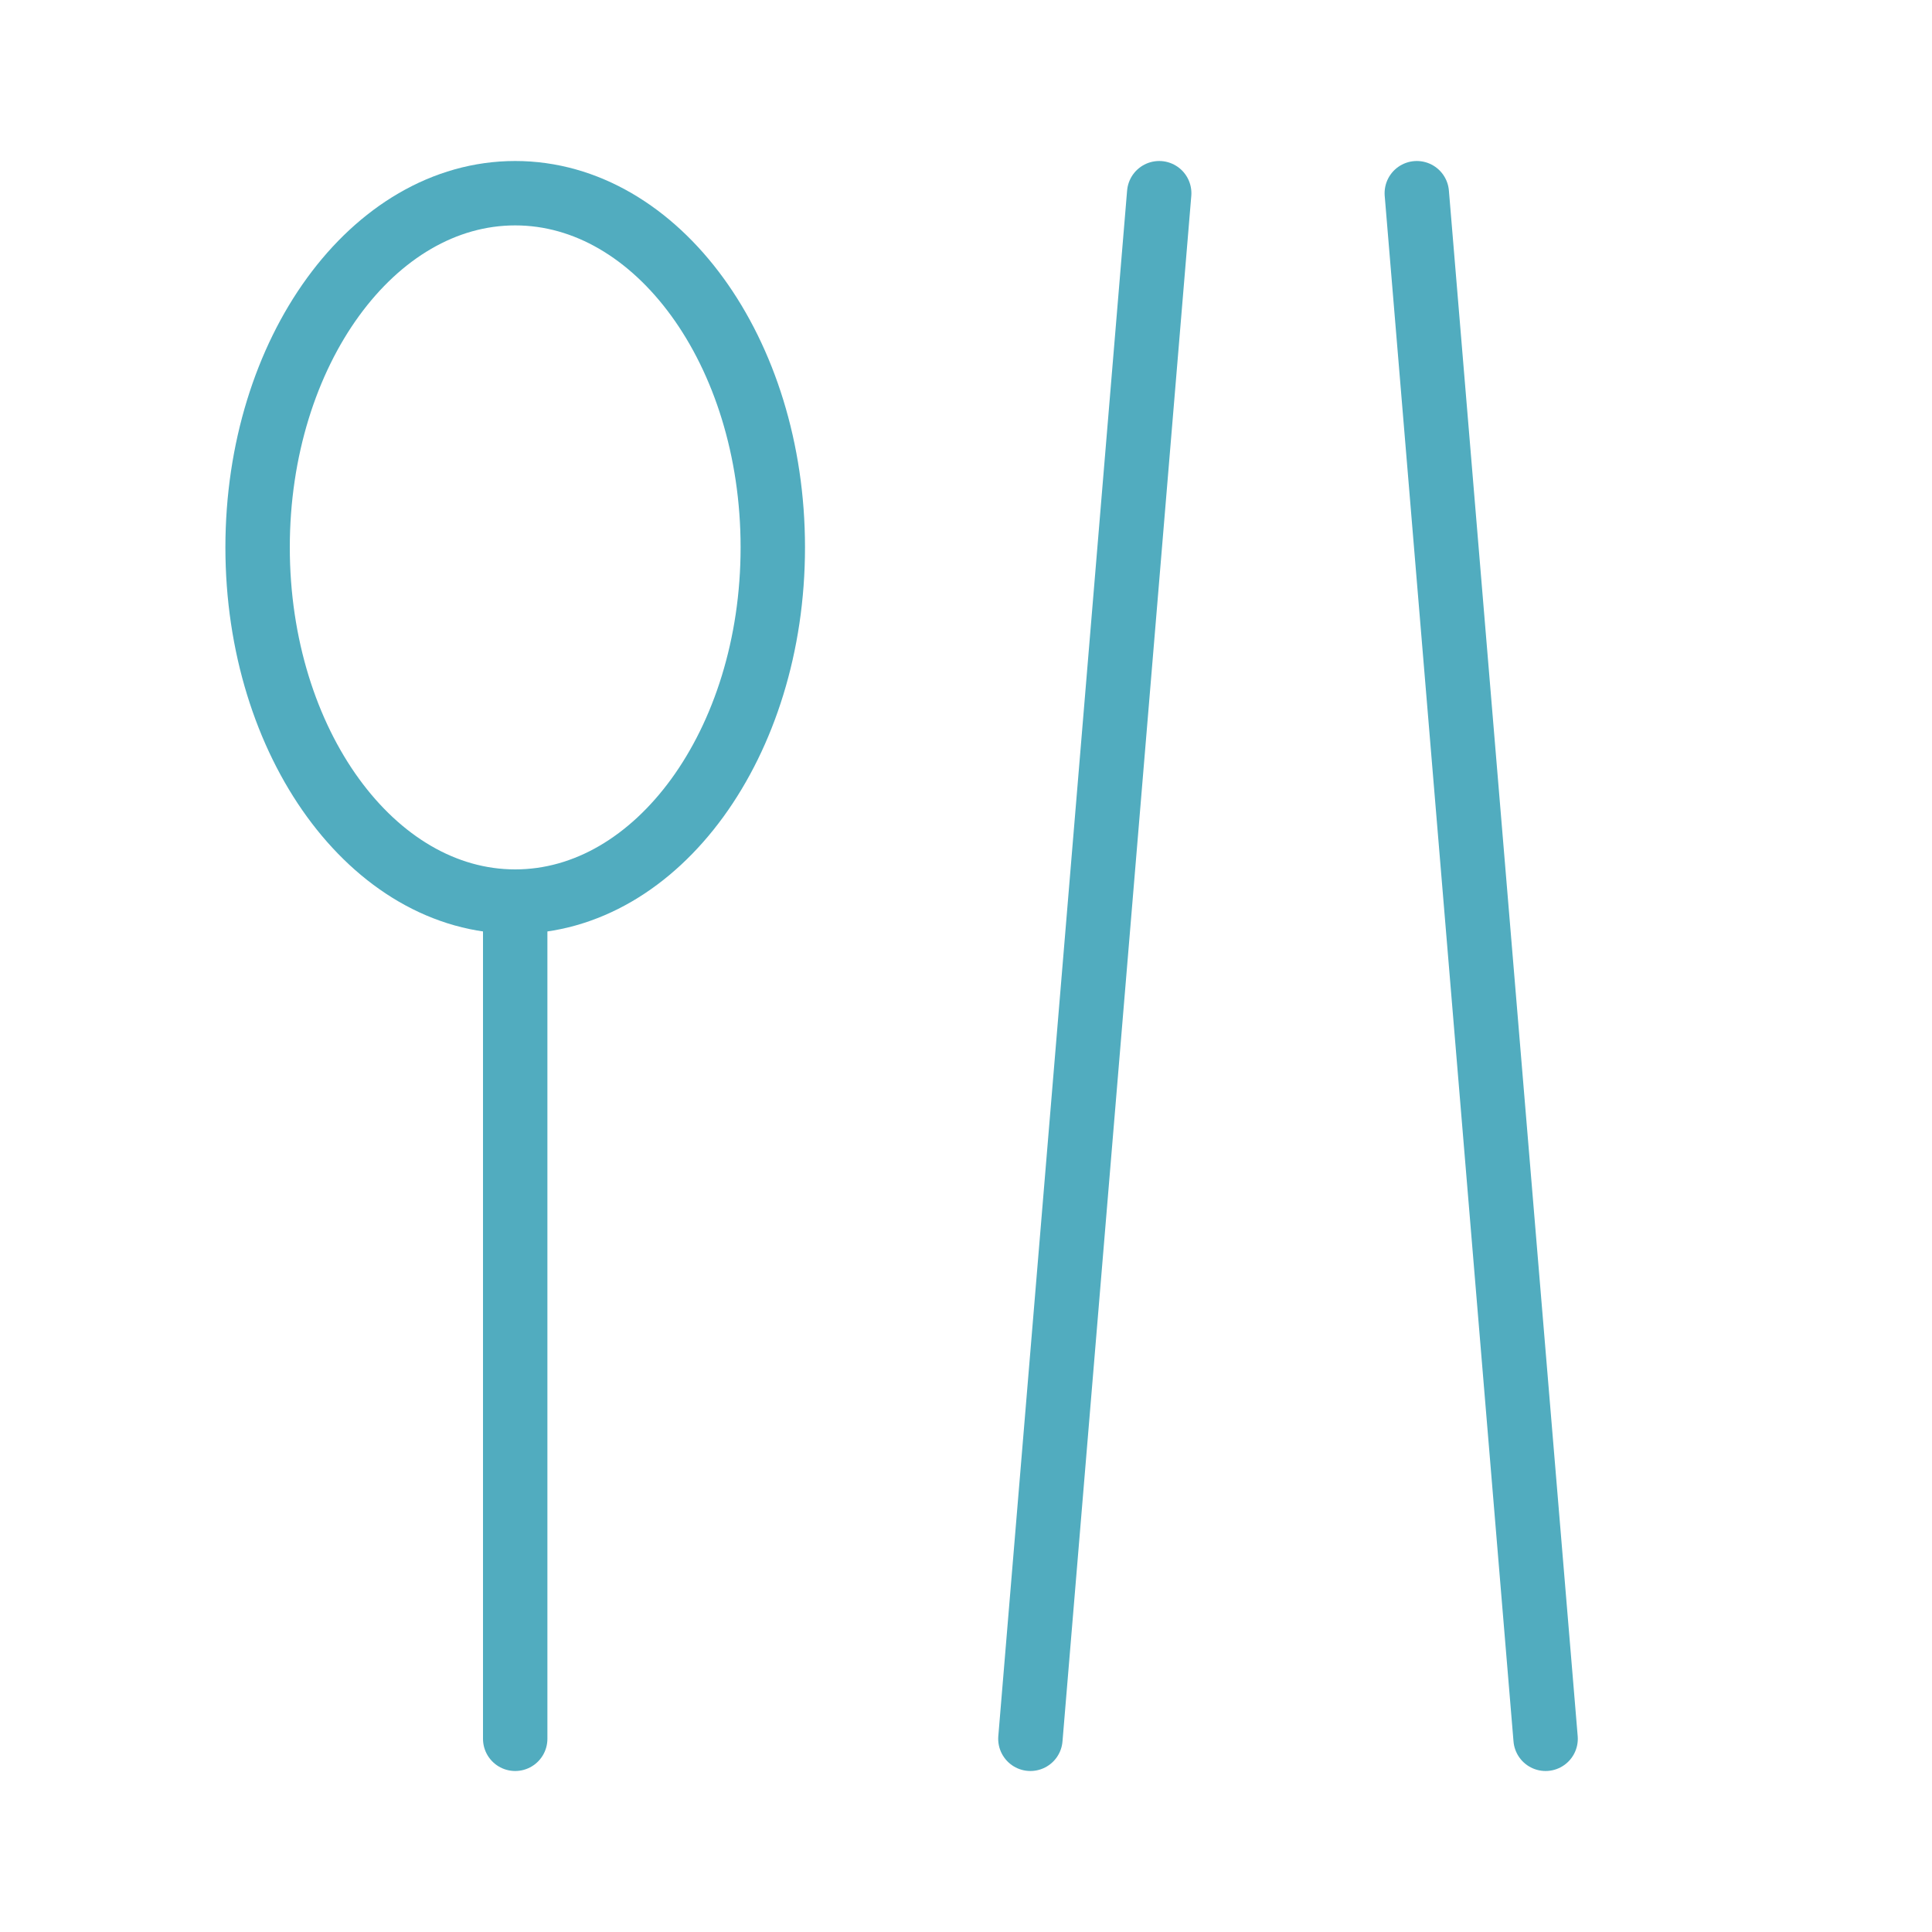
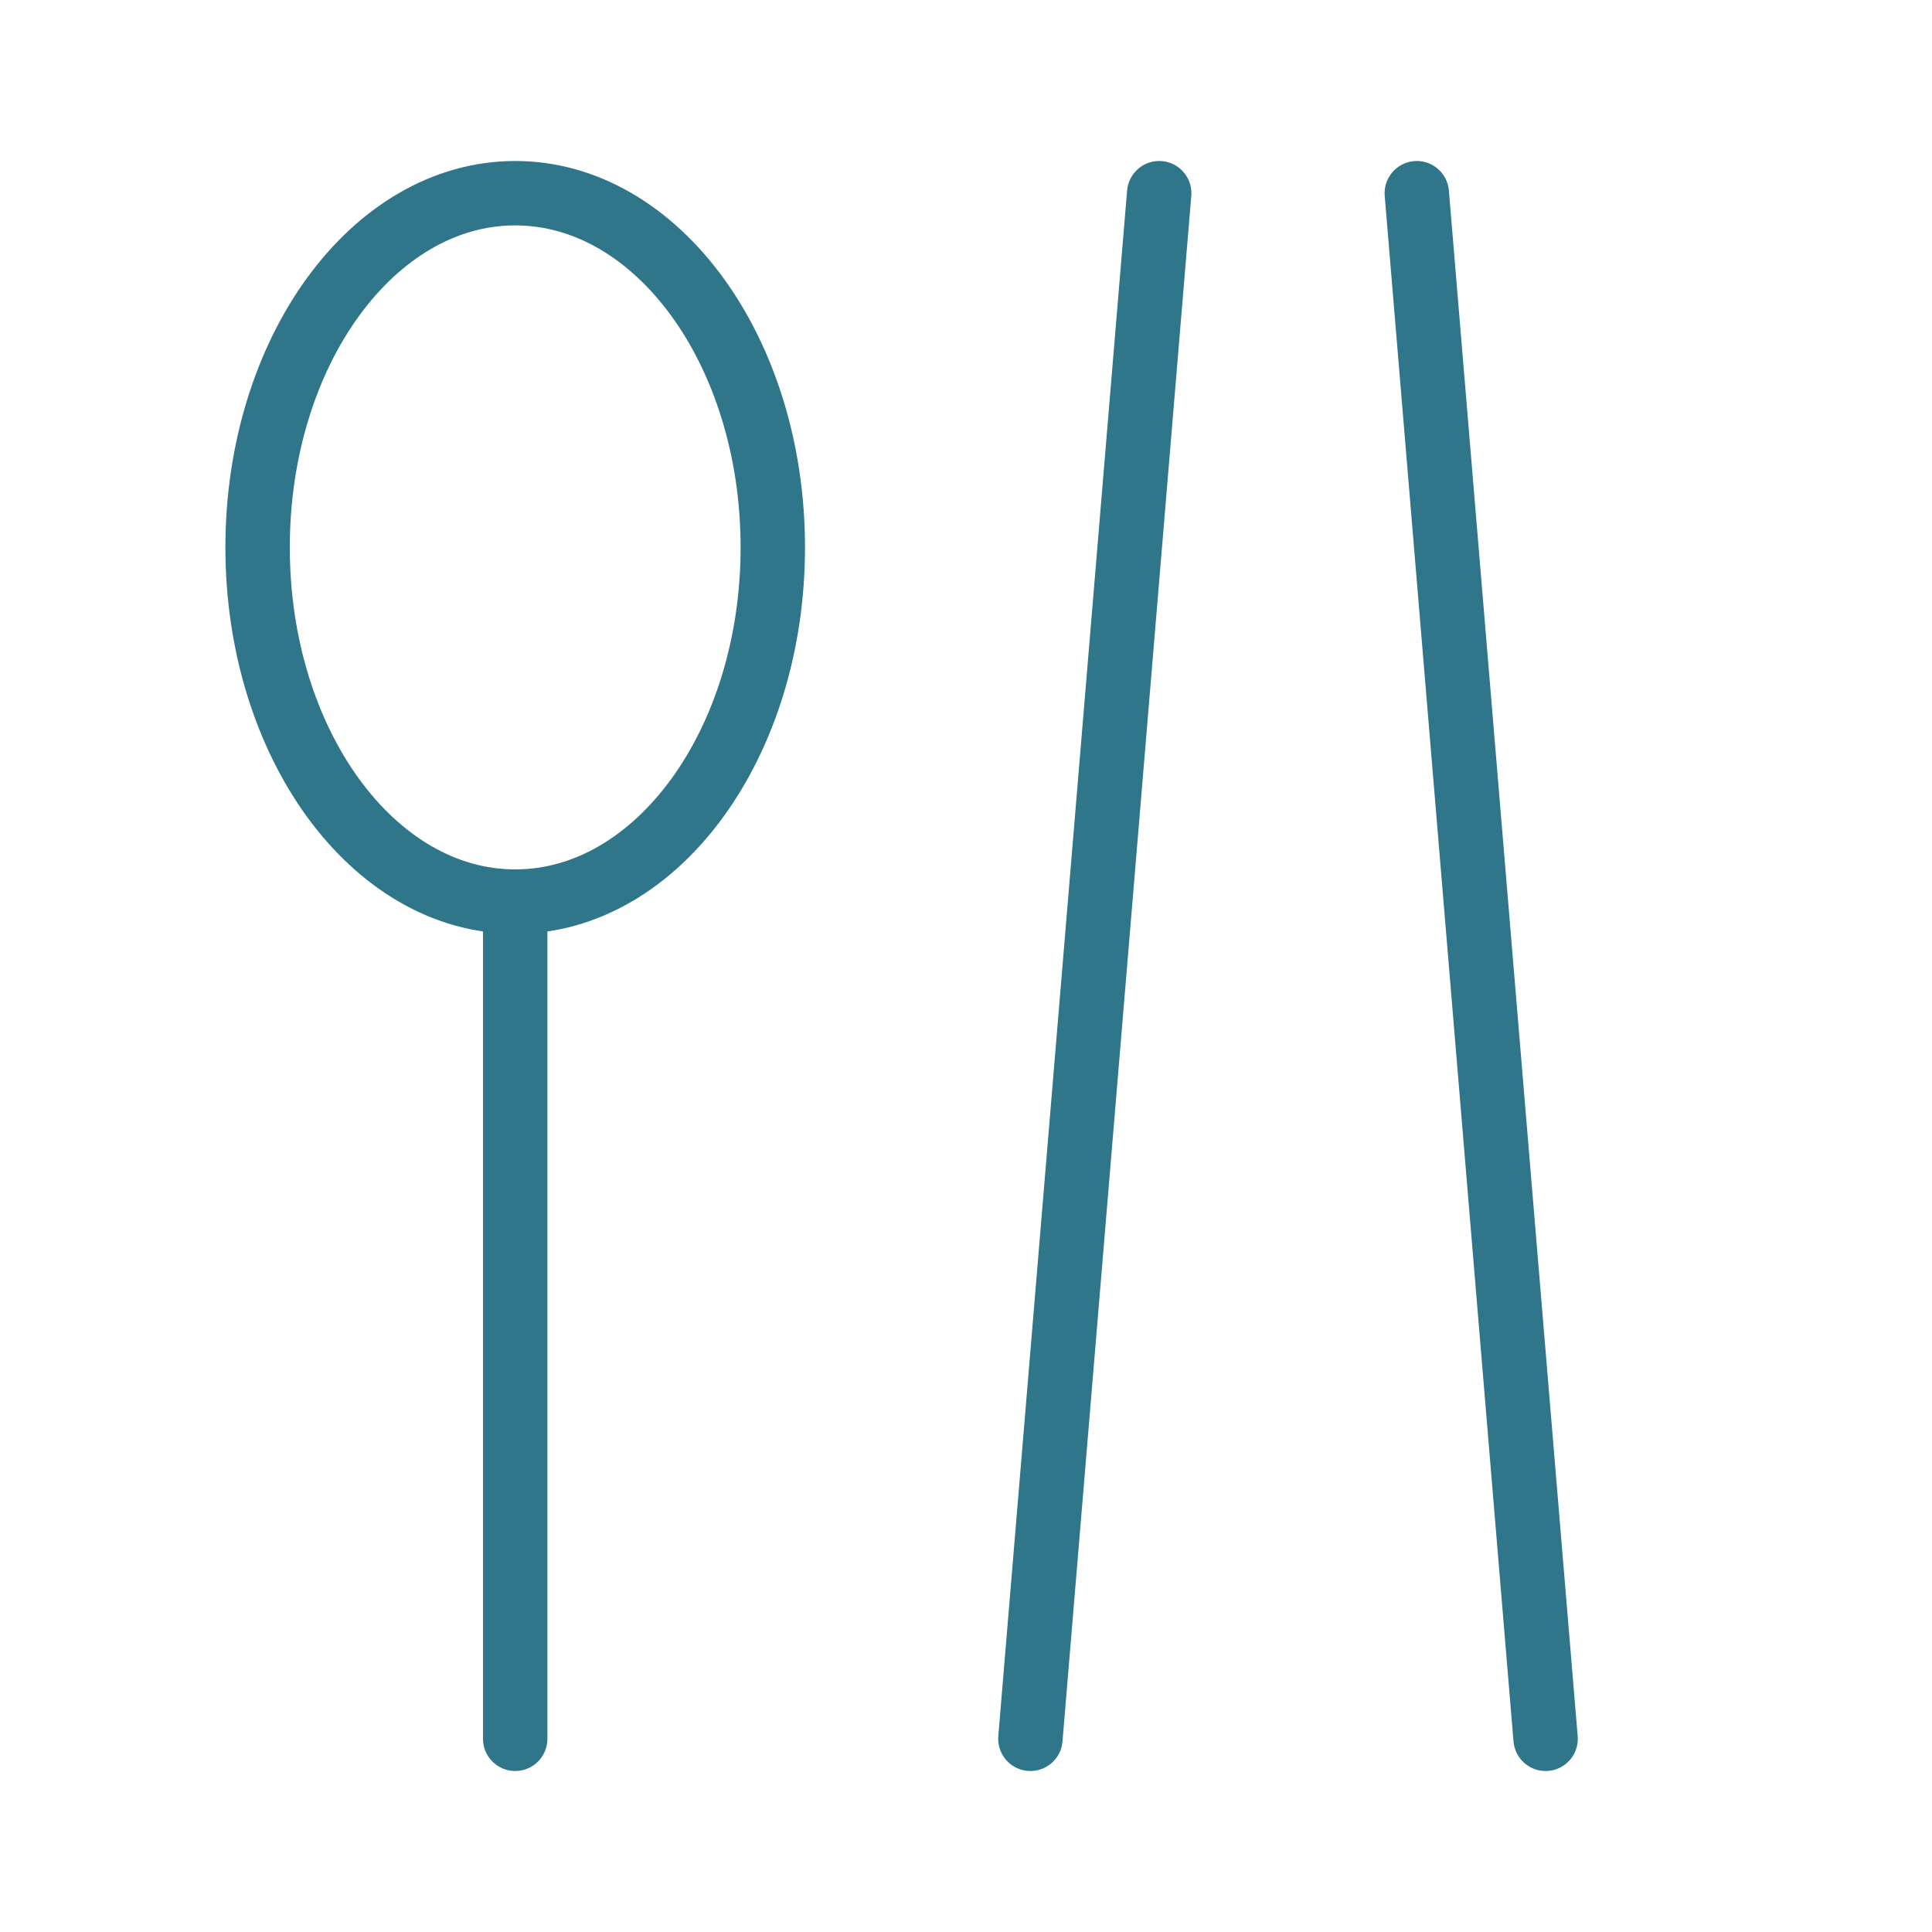
<svg xmlns="http://www.w3.org/2000/svg" width="30" height="30" viewBox="0 0 30 30" fill="none">
-   <path d="M8 14L8 27" stroke="#51ACBF" stroke-linecap="round" stroke-linejoin="round" />
-   <path d="M12 8.5C12 11.538 10.209 14 8 14C5.791 14 4 11.538 4 8.5C4 5.462 5.791 3 8 3C10.209 3 12 5.462 12 8.5Z" stroke="#51ACBF" stroke-linecap="round" stroke-linejoin="round" />
-   <path d="M22 3L24 27" stroke="#51ACBF" stroke-linecap="round" stroke-linejoin="round" />
-   <path d="M18 3L16 27" stroke="#51ACBF" stroke-linecap="round" stroke-linejoin="round" />
+   <path d="M8 14L8 27" stroke="#30768A" stroke-linecap="round" stroke-linejoin="round" />
+   <path d="M12 8.5C12 11.538 10.209 14 8 14C5.791 14 4 11.538 4 8.5C4 5.462 5.791 3 8 3C10.209 3 12 5.462 12 8.5Z" stroke="#30768A" stroke-linecap="round" stroke-linejoin="round" />
+   <path d="M22 3L24 27" stroke="#30768A" stroke-linecap="round" stroke-linejoin="round" />
+   <path d="M18 3L16 27" stroke="#30768A" stroke-linecap="round" stroke-linejoin="round" />
</svg>
